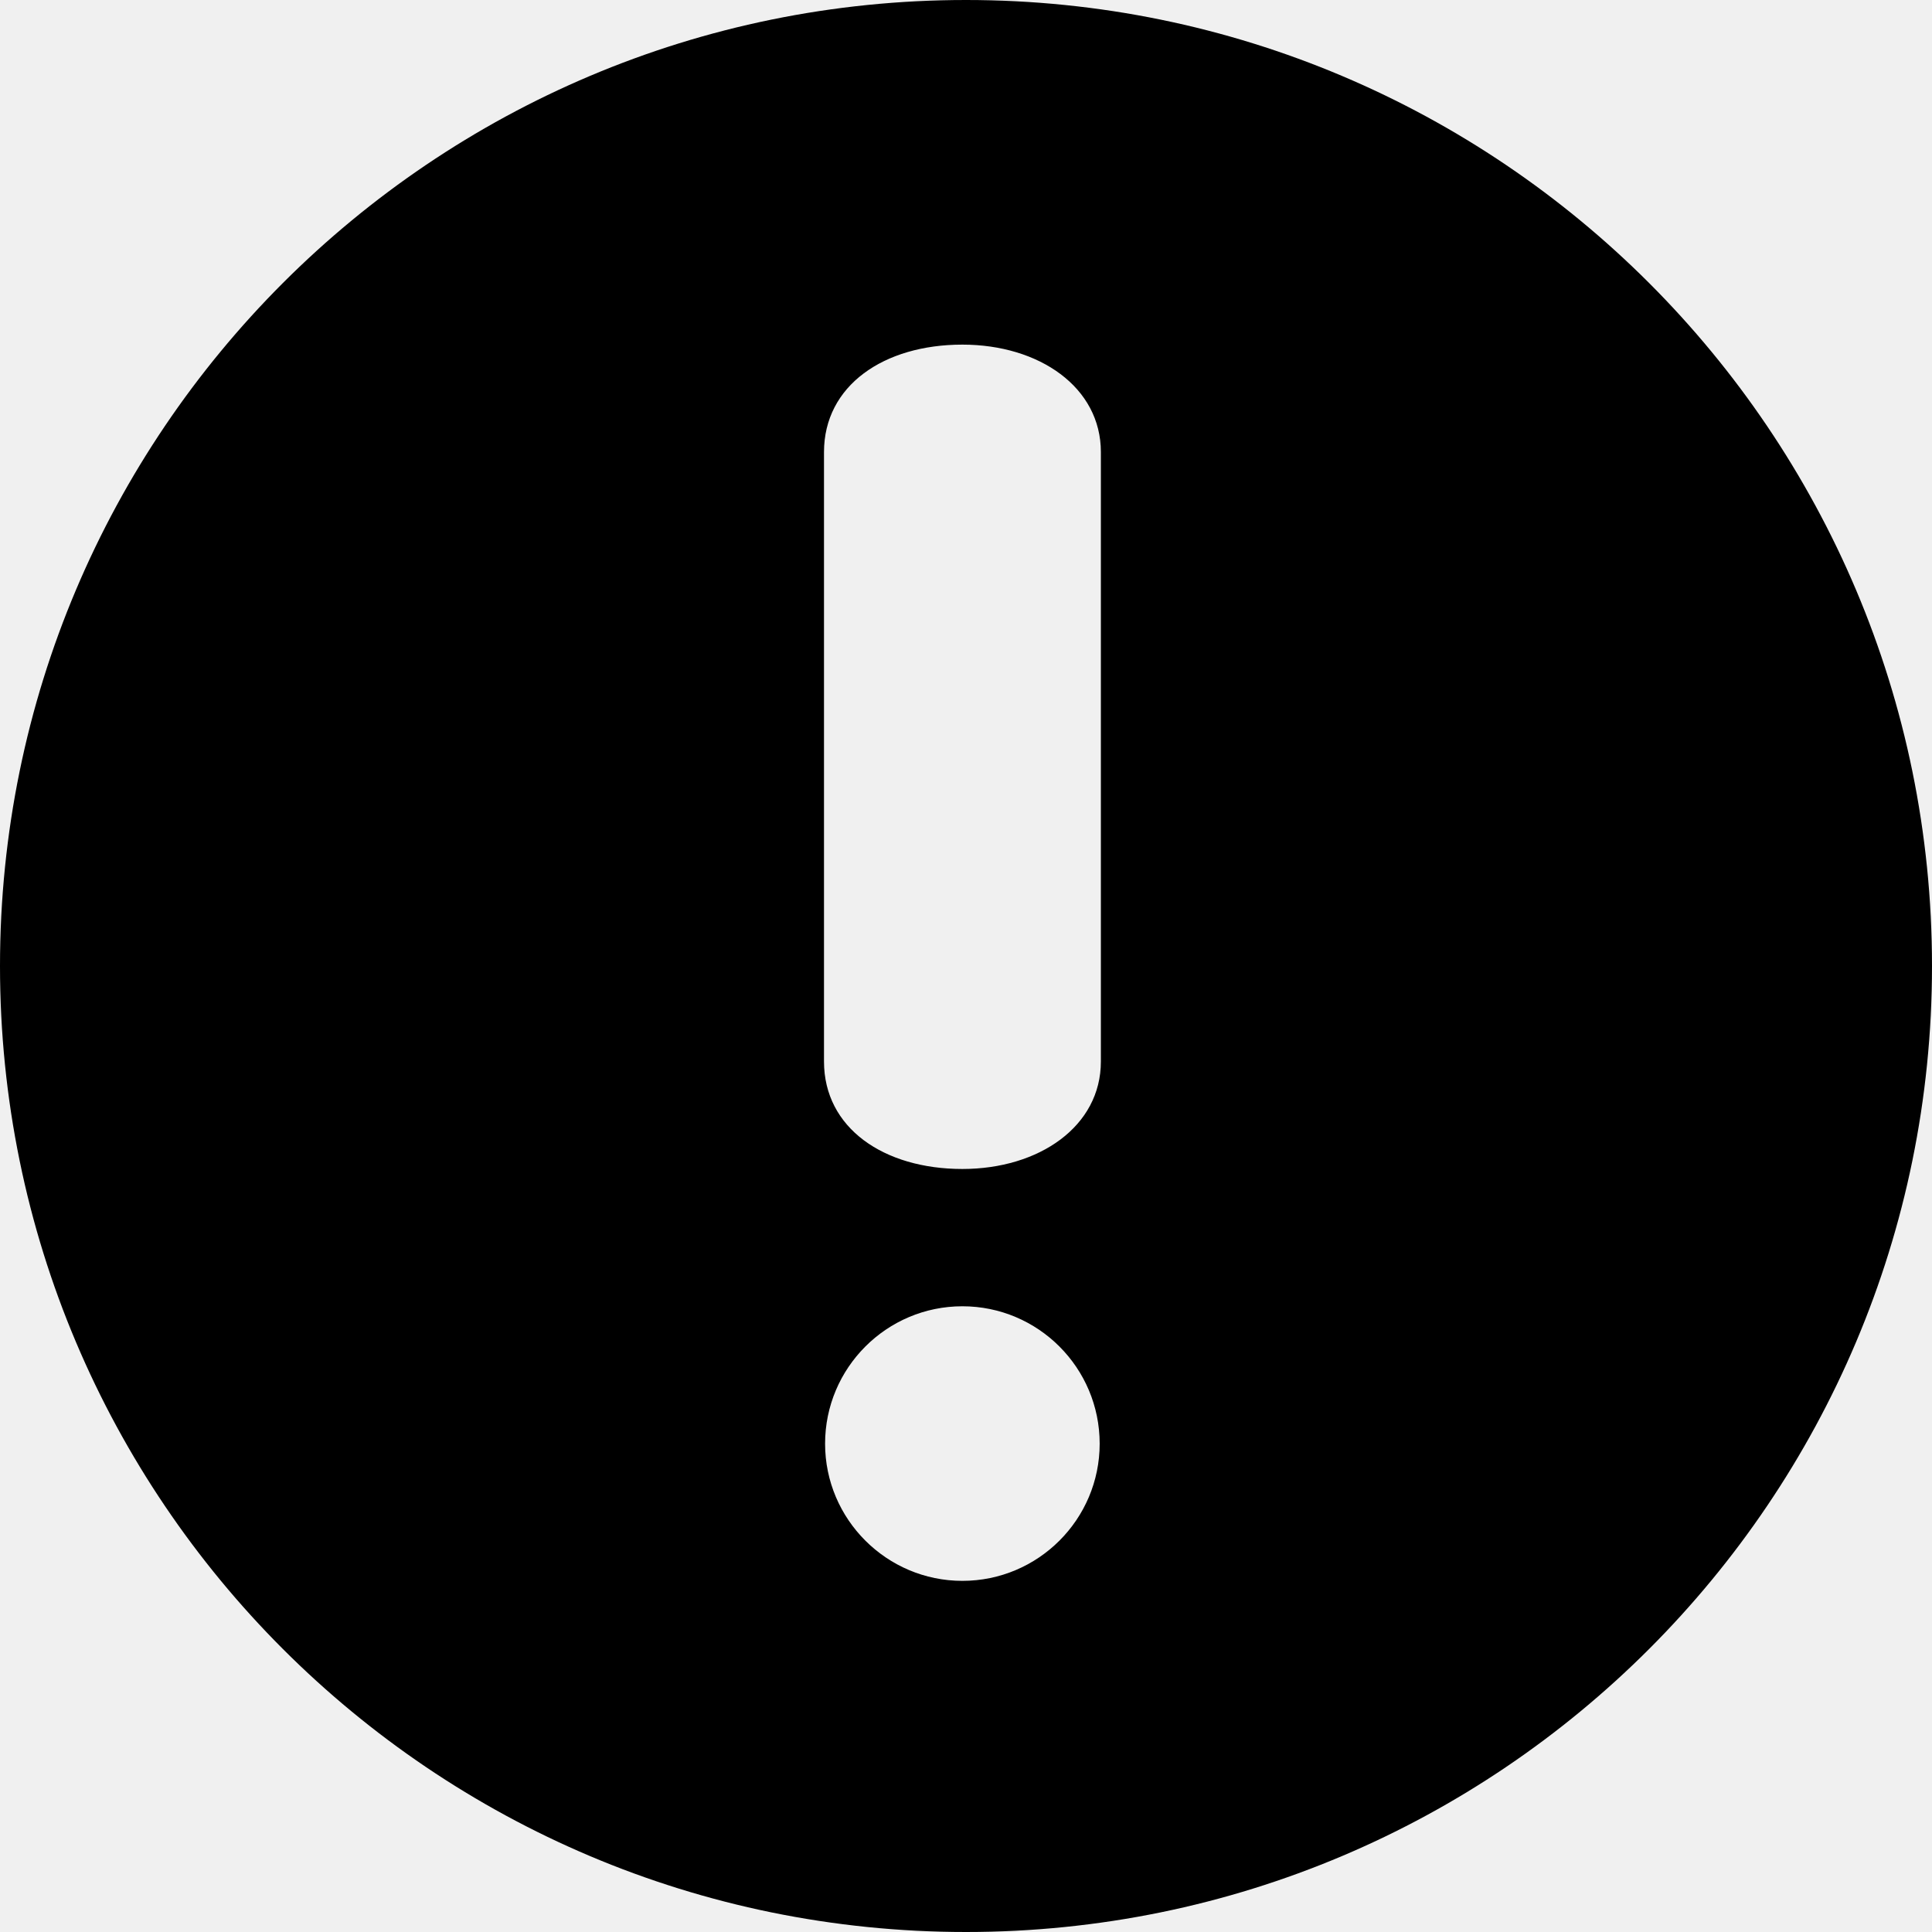
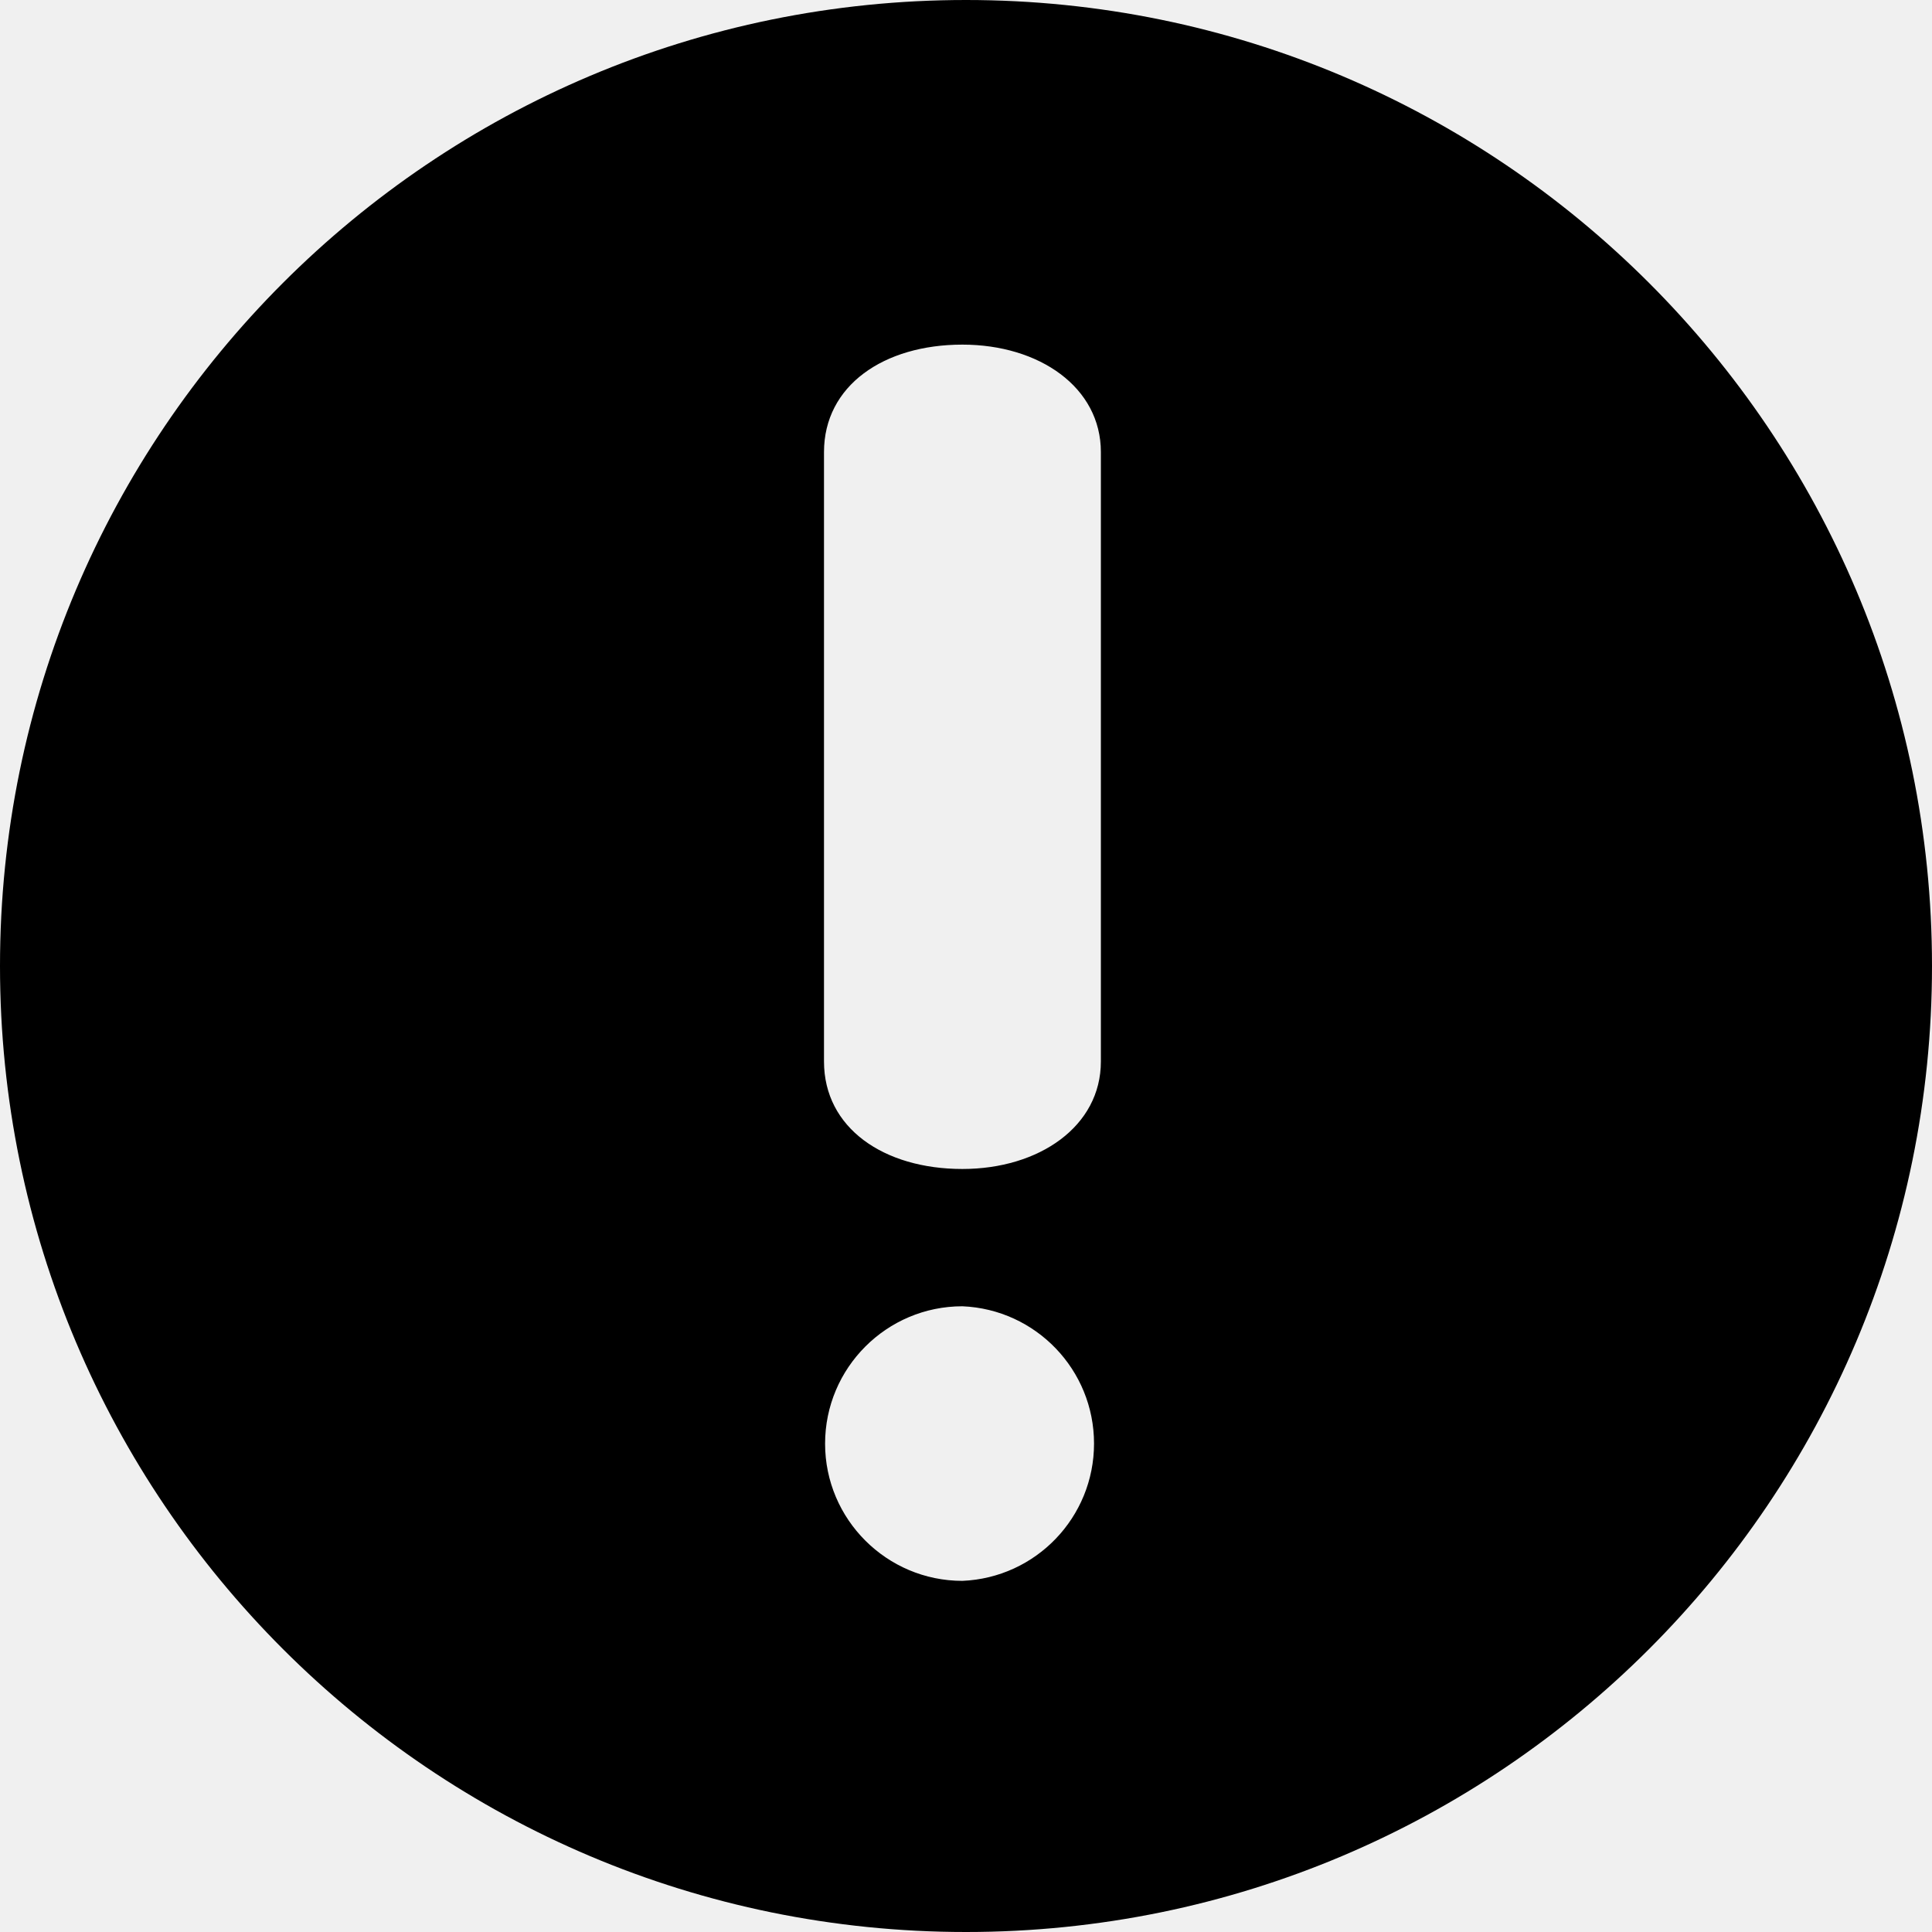
<svg xmlns="http://www.w3.org/2000/svg" width="16" height="16" viewBox="0 0 16 16" fill="none">
-   <path fill-rule="evenodd" clip-rule="evenodd" d="M8 16C3.582 16 0 12.418 0 8C0 3.582 3.582 0 8 0C12.418 0 16 3.582 16 8C16 12.418 12.418 16 8 16ZM7.97 2.854C7.318 2.854 6.824 3.194 6.824 3.744V8.791C6.824 9.341 7.318 9.681 7.97 9.681C8.607 9.681 9.117 9.327 9.117 8.791V3.744C9.117 3.207 8.607 2.854 7.97 2.854ZM6.833 11.956C6.833 11.328 7.343 10.818 7.97 10.818C8.598 10.818 9.107 11.328 9.107 11.956C9.107 12.582 8.598 13.092 7.97 13.092C7.343 13.092 6.833 12.582 6.833 11.956Z" fill="currentColor" />
-   <mask style="mask-type:luminance" maskUnits="userSpaceOnUse" x="0" y="0" width="16" height="16">
-     <path fill-rule="evenodd" clip-rule="evenodd" d="M8 0C12.416 0 16 3.584 16 8C16 12.416 12.416 16 8 16C3.584 16 0 12.416 0 8C0 3.584 3.584 0 8 0ZM6.844 9.182L10.524 5.448C10.848 5.122 11.378 5.117 11.708 5.436C11.712 5.439 11.76 5.488 11.76 5.488C12.08 5.809 12.08 6.323 11.76 6.644L6.844 11.6L4.24 8.978C3.922 8.659 3.92 8.149 4.235 7.827L4.266 7.795C4.587 7.468 5.116 7.458 5.449 7.775C5.454 7.78 6.844 9.182 6.844 9.182Z" fill="white" />
-   </mask>
+   <path fill="currentColor" fill-rule="evenodd" d="M8 16a8 8 0 1 1 8-8 8 8 0 0 1-8 8ZM7.97 2.854c-.652 0-1.146.34-1.146.89v5.047c0 .55.494.89 1.146.89.637 0 1.147-.354 1.147-.89V3.744c0-.537-.51-.89-1.147-.89Zm-1.137 9.102c0-.628.51-1.138 1.137-1.138a1.138 1.138 0 0 1 0 2.274c-.627 0-1.137-.51-1.137-1.136Z" clip-rule="evenodd" />
</svg>
